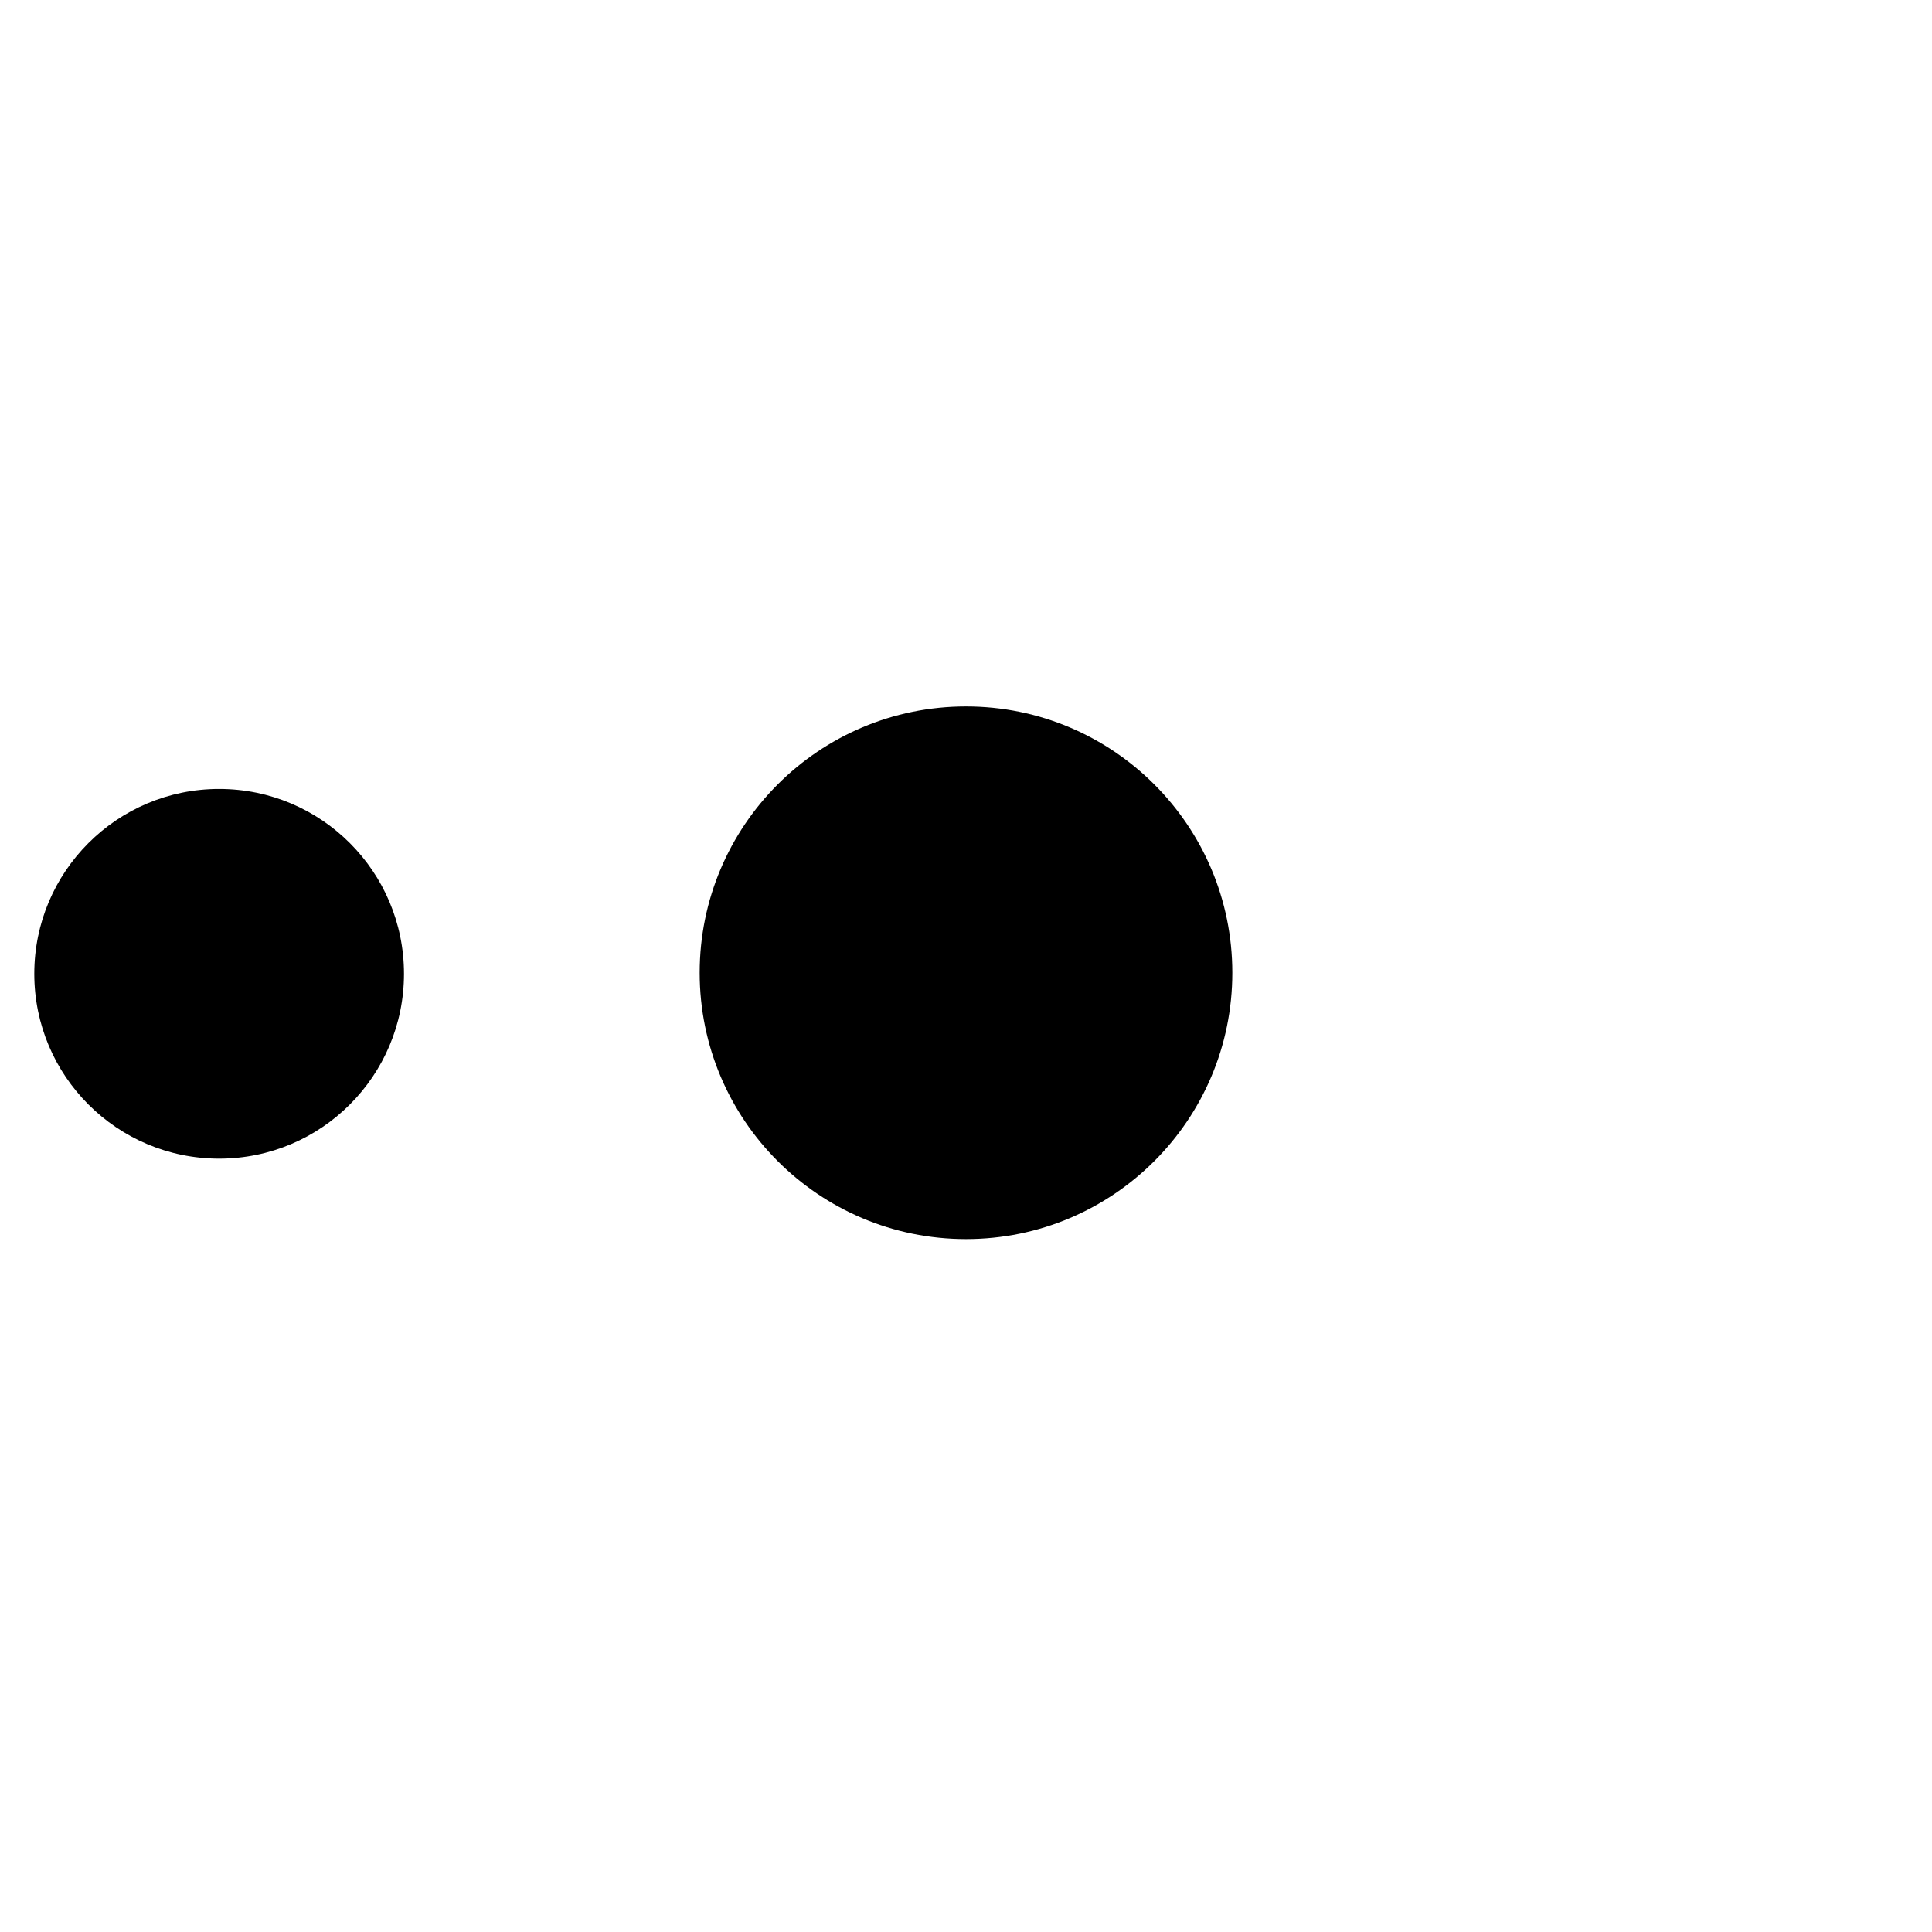
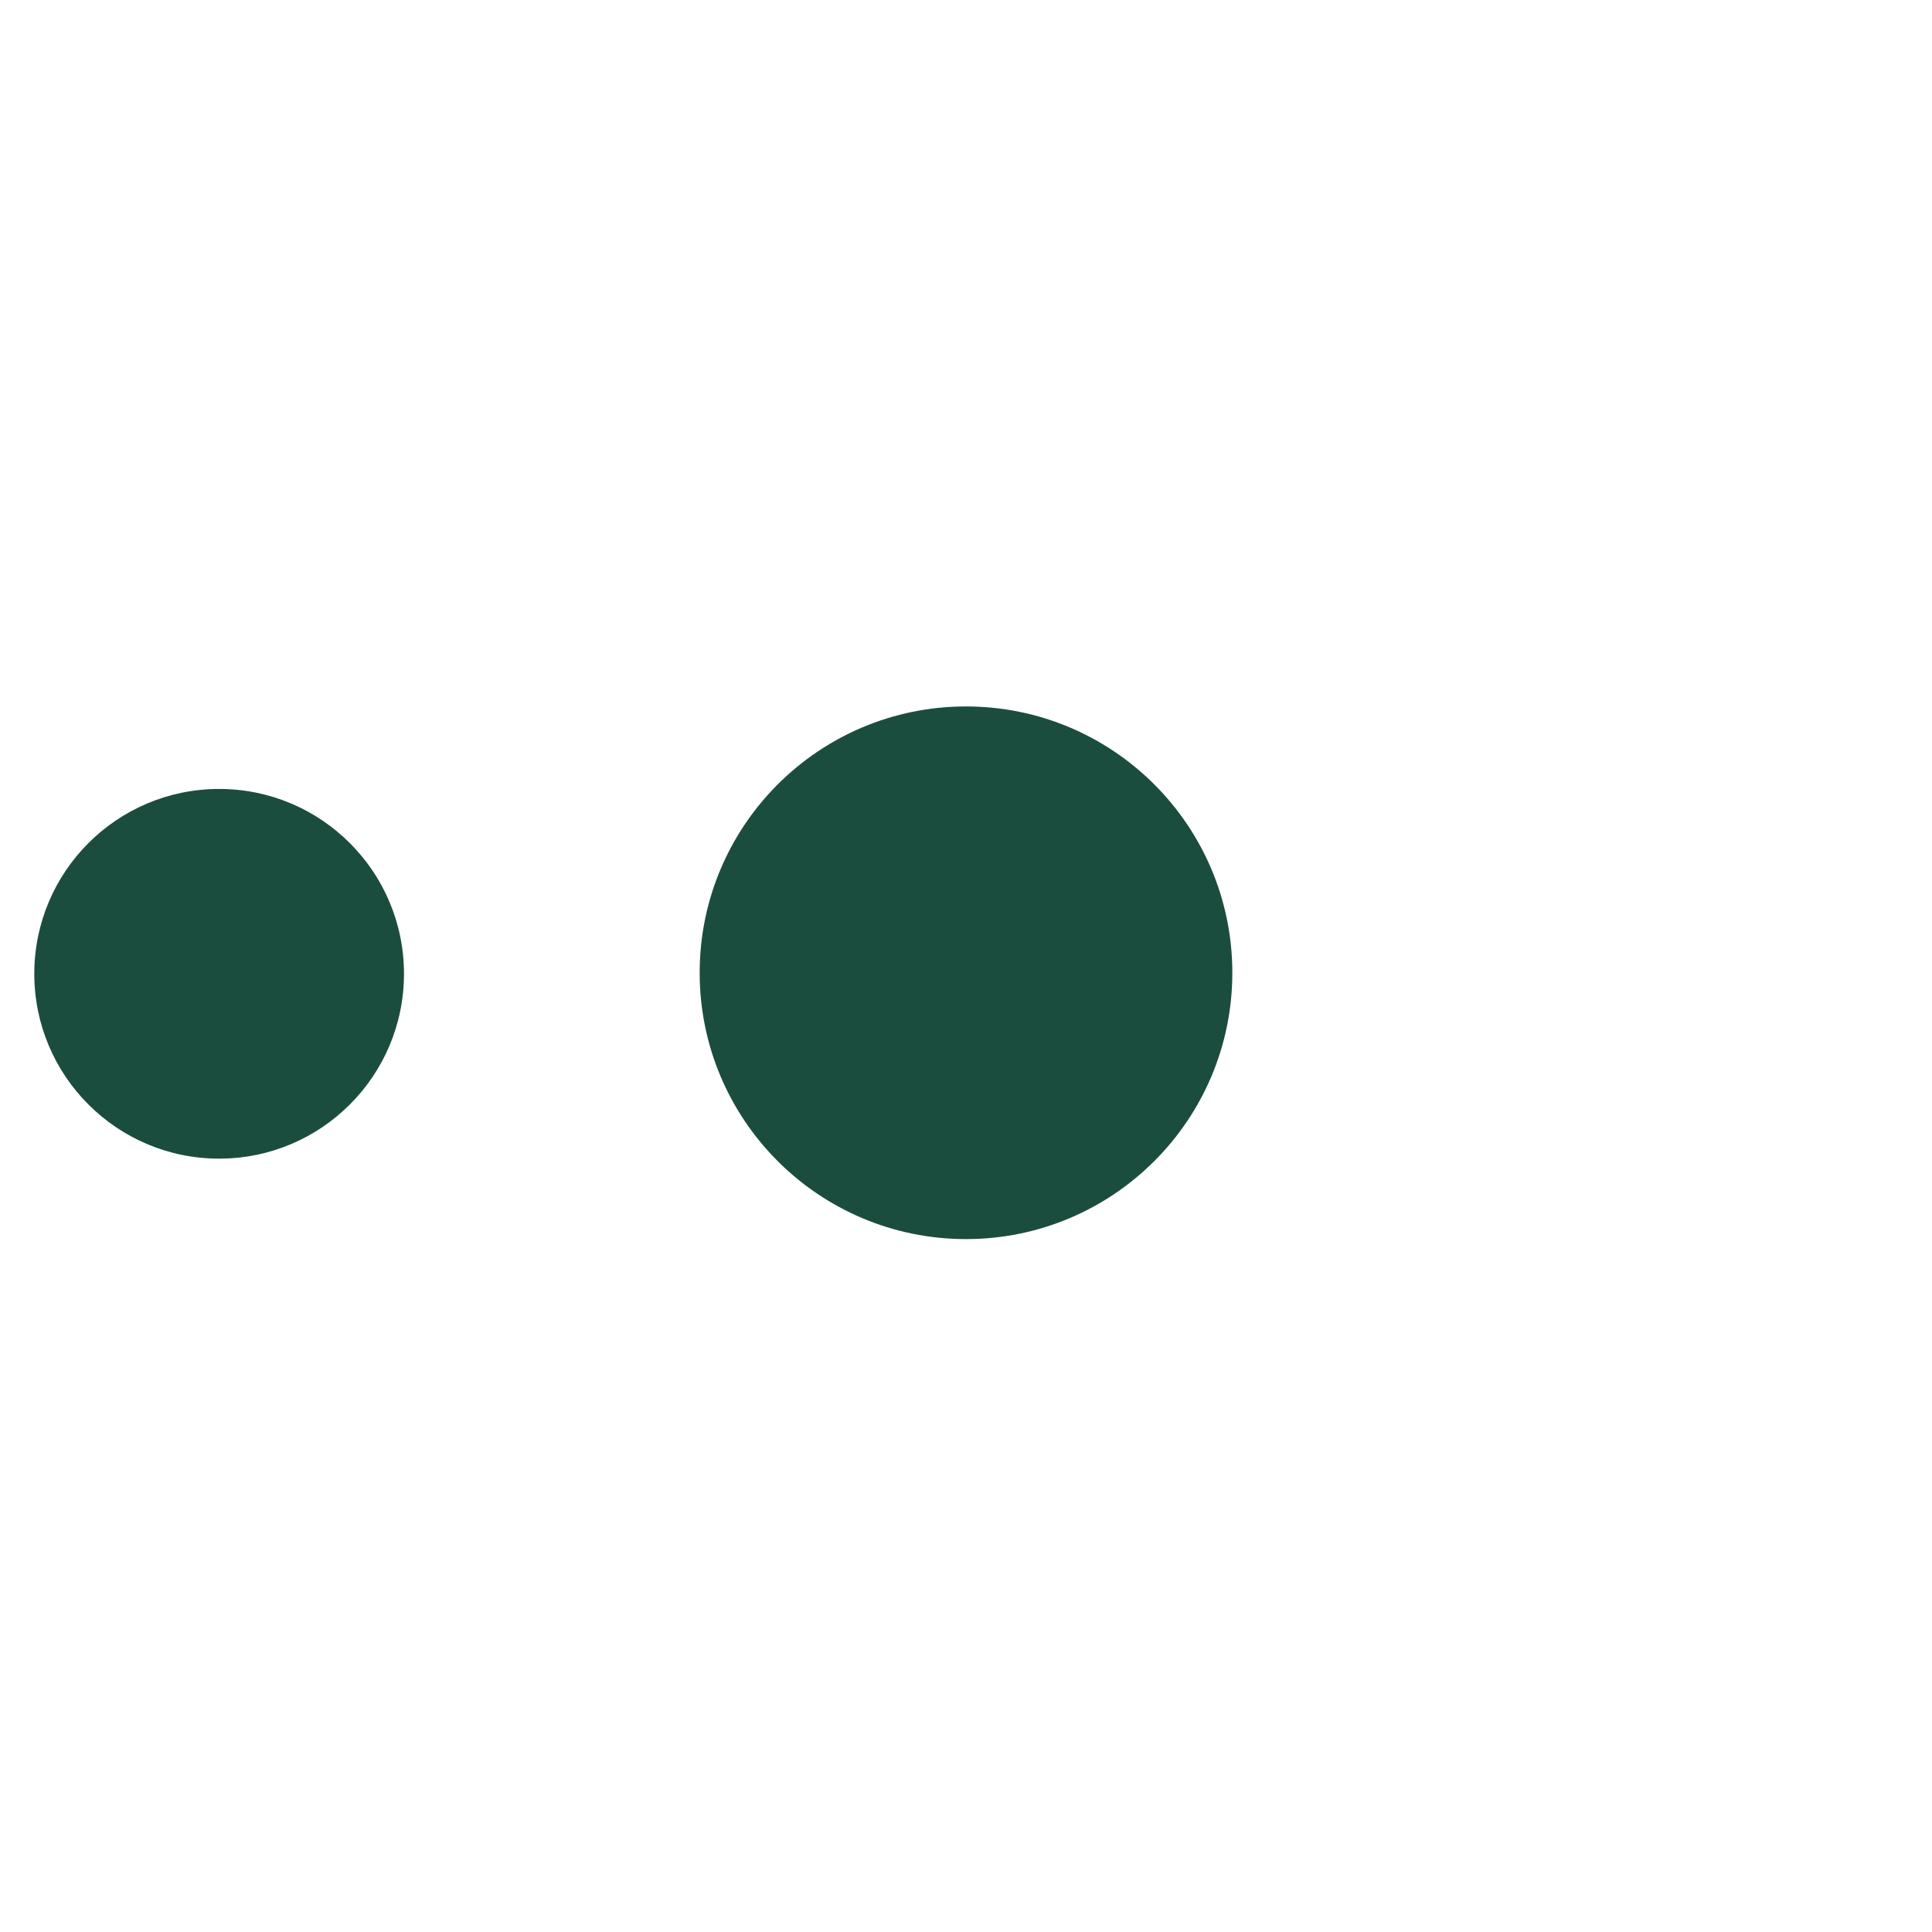
<svg xmlns="http://www.w3.org/2000/svg" fill="none" height="100%" width="100%" viewBox="0 0 428 428">
  <defs>
    <clipPath id="i0">
      <rect height="750" width="750" y="0" x="0" />
    </clipPath>
    <g id="i1">
      <g id="i2">
        <g transform="translate(377.5,375)">
          <g transform="scale(0.78,0)">
            <animateTransform repeatCount="indefinite" type="scale" attributeName="transform" dur="1.2s" begin="0s" calcMode="spline" values="0.78 0; 0.78 0; 0.494 -1.859; 0.48 -2.496; 0.347 -3.174; 0.213 -5.1; -0.358 3; -0.62 2.389; -0.652 1.625; -0.78 0; -0.78 0; -0.78 0; -0.78 0; -0.62 1.22; -0.533 2.719; -0.358 3; 0.02 -3; 0.614 -2.628; 0.78 0; 0.78 0" keyTimes="0; 0.2; 0.233; 0.267; 0.3; 0.333; 0.5; 0.6; 0.633; 0.7; 0.833; 0.9; 1; 1; 1; 1; 1; 1; 1; 1" keySplines="0 0 1 1; 0 0 1 1; 0 0 1 1; 0 0 1 1; 0 0 1 1; 0 0 1 1; 0 0 1 1; 0 0 1 1; 0 0 1 1; 0 0 1 1; 0 0 1 1; 0 0 1 1; 0 0 1 1; 0 0 1 1; 0 0 1 1; 0 0 1 1; 0 0 1 1; 0 0 1 1; 0 0 1 1" fill="freeze" />
            <g transform="translate(36,2.5)">
              <animateTransform repeatCount="indefinite" type="translate" attributeName="transform" dur="1.2s" begin="0s" calcMode="spline" values="36 2.5; 36 2.5; 36 1; 36 1" keyTimes="0; 0.333; 0.5; 1" keySplines="0 0 1 1; 0 0 1 1; 0 0 1 1" fill="freeze" />
              <g id="i3" transform="matrix(1,0,0,1,-155.5,-1.5)">
-                 <rect ry="20" rx="20" height="17.191" width="153.355" y="-8.595" x="-76.677" stroke-width="0" stroke="#bdbdbd" fill="#000000" />
+                 <rect ry="20" rx="20" height="17.191" width="153.355" y="-8.595" x="-76.677" stroke-width="0" stroke="#C5A059" fill="#C5A059" />
              </g>
            </g>
          </g>
        </g>
      </g>
      <g transform="matrix(1,0,0,1,374,359.5)" id="i4">
        <g id="i5" transform="matrix(1,0,0,1,1,13)">
-           <ellipse ry="59" rx="59" cy="0" cx="0" stroke-width="0" stroke="#bdbdbd" fill="#000000">
+           <ellipse ry="59" rx="59" cy="0" cx="0" stroke-width="0" stroke="#bdbdbd" fill="#1B4D3E">
            <animate repeatCount="indefinite" attributeName="rx" dur="1.2s" begin="0s" fill="freeze" values="59; 59; 66; 66; 57.5; 59; 59; 68; 68; 59" keyTimes="0; 0.267; 0.4; 0.467; 0.633; 0.7; 1; 1; 1; 1" keySplines="0 0 1 1; 0.333 0 0.667 1; 0.333 0 0.667 1; 0.333 0 0.667 1; 0.333 0 0.667 0.965; 0.333 0.63 0.667 1; 0.333 0 0.667 1; 0.333 0 0.667 1; 0.333 0 0.667 1" calcMode="spline" />
            <animate repeatCount="indefinite" attributeName="ry" dur="1.2s" begin="0s" fill="freeze" values="59; 59; 66; 66; 57.5; 59; 59; 68; 68; 59" keyTimes="0; 0.267; 0.4; 0.467; 0.633; 0.7; 1; 1; 1; 1" keySplines="0 0 1 1; 0.333 0 0.667 1; 0.333 0 0.667 1; 0.333 0 0.667 1; 0.333 0 0.667 0.965; 0.333 0.63 0.667 1; 0.333 0 0.667 1; 0.333 0 0.667 1; 0.333 0 0.667 1" calcMode="spline" />
          </ellipse>
        </g>
      </g>
      <g id="i6">
        <g transform="translate(374,373)">
          <animateTransform repeatCount="indefinite" type="translate" attributeName="transform" dur="1.2s" begin="0s" calcMode="spline" values="374 373; 350 371.5; 340.5 373.5; 339 372; 375 372.5; 408 370.5; 406 374; 391 372; 400.997 373; 403.547 373.1; 404.986 372.978; 340 372; 341 373; 346.5 373.5; 346 374.5; 347.5 375; 374 375" keyTimes="0; 0.167; 0.233; 0.333; 0.4; 0.567; 0.633; 0.833; 1; 1; 1; 1; 1; 1; 1; 1; 1" keySplines="0 0 1 1; 0 0 1 1; 0 0 1 1; 0 0 1 1; 0 0 1 1; 0 0 1 1; 0 0 1 1; 0 0 1 1; 0 0 1 1; 0 0 1 1; 0 0 1 1; 0 0 1 1; 0 0 1 1; 0 0 1 1; 0 0 1 1; 0 0 1 1" fill="freeze" />
          <g transform="scale(0.582,0.632) translate(0,-13.5)">
            <g id="i5" transform="matrix(1,0,0,1,1,13)">
-               <ellipse ry="59" rx="59" cy="0" cx="0" stroke-width="0" stroke="#bdbdbd" fill="#000000">
+               <ellipse ry="59" rx="59" cy="0" cx="0" stroke-width="0" stroke="#bdbdbd" fill="#1B4D3E">
                <animate repeatCount="indefinite" attributeName="rx" dur="1.2s" begin="0s" fill="freeze" values="59; 59; 66; 66; 59; 59; 68; 68; 59" keyTimes="0; 0.267; 0.4; 0.467; 0.633; 1; 1; 1; 1" keySplines="0 0 1 1; 0.333 0 0.667 1; 0.333 0 0.667 1; 0.333 0 0.667 1; 0.333 0 0.667 1; 0.333 0 0.667 1; 0.333 0 0.667 1; 0.333 0 0.667 1" calcMode="spline" />
                <animate repeatCount="indefinite" attributeName="ry" dur="1.2s" begin="0s" fill="freeze" values="59; 59; 66; 66; 59; 59; 68; 68; 59" keyTimes="0; 0.267; 0.4; 0.467; 0.633; 1; 1; 1; 1" keySplines="0 0 1 1; 0.333 0 0.667 1; 0.333 0 0.667 1; 0.333 0 0.667 1; 0.333 0 0.667 1; 0.333 0 0.667 1; 0.333 0 0.667 1; 0.333 0 0.667 1" calcMode="spline" />
              </ellipse>
            </g>
          </g>
        </g>
      </g>
      <g id="i7">
        <g>
          <g transform="translate(209,0)">
            <animateTransform repeatCount="indefinite" type="translate" attributeName="transform" dur="1.2s" begin="0s" calcMode="spline" values="209 0; 212.708 0; 223.358 0; 242.517 0; 271.757 0; 311.745 0; 360.343 0; 411.278 0; 456.778 0; 492.188 0; 516.787 0; 531.813 0; 538.93 0; 539.568 0; 533.699 0; 519.863 0; 496.321 0; 461.617 0; 416.039 0; 363.859 0; 313.203 0; 271.316 0; 240.98 0; 221.63 0; 211.55 0; 209 0" keyTimes="0; 0.067; 0.133; 0.2; 0.267; 0.333; 0.4; 0.467; 0.533; 0.6; 0.667; 0.733; 0.8; 0.867; 0.933; 1; 1; 1; 1; 1; 1; 1; 1; 1; 1; 1" keySplines="0 0 1 1; 0 0 1 1; 0 0 1 1; 0 0 1 1; 0 0 1 1; 0 0 1 1; 0 0 1 1; 0 0 1 1; 0 0 1 1; 0 0 1 1; 0 0 1 1; 0 0 1 1; 0 0 1 1; 0 0 1 1; 0 0 1 1; 0 0 1 1; 0 0 1 1; 0 0 1 1; 0 0 1 1; 0 0 1 1; 0 0 1 1; 0 0 1 1; 0 0 1 1; 0 0 1 1; 0 0 1 1" fill="freeze" />
            <g transform="translate(0,373)">
              <animateTransform repeatCount="indefinite" type="translate" attributeName="transform" dur="1.2s" begin="0s" calcMode="spline" values="0 373; 0 373; 0 373" keyTimes="0; 0.833; 1" keySplines="0 0 1 1; 0 0 1 1" fill="freeze" />
              <g transform="scale(0.546,0.546)">
                <animateTransform repeatCount="indefinite" type="scale" attributeName="transform" dur="1.2s" begin="0s" calcMode="spline" values="0.546 0.546; 0.546 0.546; 0.536 0.489; 0.516 0.445; 0.516 0.336; 0.516 0.435; 0.531 0.466; 0.546 0.546; 0.546 0.546; 0.516 0.424; 0.516 0.525; 0.516 0.415; 0.516 0.435; 0.546 0.546" keyTimes="0; 0.1; 0.133; 0.2; 0.5; 0.667; 0.7; 0.733; 0.9; 1; 1; 1; 1; 1" keySplines="0 0 1 1; 0 0 1 1; 0 0 1 1; 0 0 1 1; 0 0 1 1; 0 0 1 1; 0 0 1 1; 0 0 1 1; 0 0 1 1; 0 0 1 1; 0 0 1 1; 0 0 1 1; 0 0 1 1" fill="freeze" />
                <g transform="translate(0,-13.5)">
                  <g id="i5" transform="matrix(1,0,0,1,1,13)">
-                     <ellipse ry="75" rx="75" cy="0" cx="0" stroke-width="0" stroke="#bdbdbd" fill="#000000" />
+                     <ellipse ry="75" rx="75" cy="0" cx="0" stroke-width="0" stroke="#bdbdbd" fill="#1B4D3E" />
                  </g>
                </g>
              </g>
            </g>
          </g>
        </g>
      </g>
      <g id="i8">
        <g>
          <g transform="translate(209,0)">
            <animateTransform repeatCount="indefinite" type="translate" attributeName="transform" dur="1.2s" begin="0s" calcMode="spline" values="209 0; 218.008 0; 240.266 0; 265.714 0; 291.955 0; 328.198 0; 371.731 0; 415.83 0; 452.776 0; 474.881 0; 499.924 0; 521.668 0; 537.578 0; 538.035 0; 517.828 0; 498.723 0; 482.788 0; 448.905 0; 400.947 0; 364.659 0; 329.651 0; 301.123 0; 265.123 0; 242.935 0; 225.713 0; 209 0" keyTimes="0; 0.067; 0.133; 0.2; 0.267; 0.333; 0.4; 0.467; 0.533; 0.6; 0.667; 0.733; 0.8; 0.867; 0.933; 1; 1; 1; 1; 1; 1; 1; 1; 1; 1; 1" keySplines="0 0 1 1; 0 0 1 1; 0 0 1 1; 0 0 1 1; 0 0 1 1; 0 0 1 1; 0 0 1 1; 0 0 1 1; 0 0 1 1; 0 0 1 1; 0 0 1 1; 0 0 1 1; 0 0 1 1; 0 0 1 1; 0 0 1 1; 0 0 1 1; 0 0 1 1; 0 0 1 1; 0 0 1 1; 0 0 1 1; 0 0 1 1; 0 0 1 1; 0 0 1 1; 0 0 1 1; 0 0 1 1" fill="freeze" />
            <g transform="translate(0,373)">
              <animateTransform repeatCount="indefinite" type="translate" attributeName="transform" dur="1.2s" begin="0s" calcMode="spline" values="0 373; 0 373.525; 0 372.5; 0 373.1; 0 373; 0 373; 0 373.457; 0 374.027; 0 373.736; 0 374.257; 0 373" keyTimes="0; 0.633; 0.667; 0.7; 0.833; 0.933; 1; 1; 1; 1; 1" keySplines="0 0 1 1; 0 0 1 1; 0 0 1 1; 0 0 1 1; 0 0 1 1; 0 0 1 1; 0 0 1 1; 0 0 1 1; 0 0 1 1; 0 0 1 1" fill="freeze" />
              <g transform="scale(0.347,0.347) translate(0,-13.5)">
                <g id="i5" transform="matrix(1,0,0,1,1,13)">
-                   <ellipse ry="75" rx="75" cy="0" cx="0" stroke-width="0" stroke="#bdbdbd" fill="#000000" />
+                   <ellipse ry="75" rx="75" cy="0" cx="0" stroke-width="0" stroke="#bdbdbd" fill="#1B4D3E" />
                </g>
              </g>
            </g>
          </g>
        </g>
      </g>
    </g>
  </defs>
  <g transform="matrix(1,0,0,1,-161,-157)" id="i9">
    <g clip-path="url(#i0)">
      <g>
        <g transform="translate(377.5,375)">
          <g transform="scale(0.78,0)">
            <animateTransform repeatCount="indefinite" type="scale" attributeName="transform" dur="1.2s" begin="0s" calcMode="spline" values="0.78 0; 0.78 0; 0.494 -1.859; 0.48 -2.496; 0.347 -3.174; 0.213 -5.1; -0.358 3; -0.62 2.389; -0.652 1.625; -0.78 0; -0.78 0; -0.78 0; -0.78 0; -0.62 1.22; -0.533 2.719; -0.358 3; 0.02 -3; 0.614 -2.628; 0.78 0; 0.78 0" keyTimes="0; 0.2; 0.233; 0.267; 0.3; 0.333; 0.5; 0.6; 0.633; 0.7; 0.833; 0.9; 1; 1; 1; 1; 1; 1; 1; 1" keySplines="0 0 1 1; 0 0 1 1; 0 0 1 1; 0 0 1 1; 0 0 1 1; 0 0 1 1; 0 0 1 1; 0 0 1 1; 0 0 1 1; 0 0 1 1; 0 0 1 1; 0 0 1 1; 0 0 1 1; 0 0 1 1; 0 0 1 1; 0 0 1 1; 0 0 1 1; 0 0 1 1; 0 0 1 1" fill="freeze" />
            <g transform="translate(36,2.5)">
              <animateTransform repeatCount="indefinite" type="translate" attributeName="transform" dur="1.2s" begin="0s" calcMode="spline" values="36 2.5; 36 2.5; 36 1; 36 1" keyTimes="0; 0.333; 0.5; 1" keySplines="0 0 1 1; 0 0 1 1; 0 0 1 1" fill="freeze" />
              <g transform="matrix(1,0,0,1,-155.5,-1.5)">
-                 <rect ry="20" rx="20" height="17.191" width="153.355" y="-8.595" x="-76.677" stroke-width="0" stroke="#bdbdbd" fill="#000000" />
+                 <rect ry="20" rx="20" height="17.191" width="153.355" y="-8.595" x="-76.677" stroke-width="0" stroke="#C5A059" fill="#C5A059" />
              </g>
            </g>
          </g>
        </g>
      </g>
      <g transform="matrix(1,0,0,1,374,359.5)">
        <g transform="matrix(1,0,0,1,1,13)">
-           <ellipse ry="59" rx="59" cy="0" cx="0" stroke-width="0" stroke="#bdbdbd" fill="#000000">
+           <ellipse ry="59" rx="59" cy="0" cx="0" stroke-width="0" stroke="#bdbdbd" fill="#1B4D3E">
            <animate repeatCount="indefinite" attributeName="rx" dur="1.2s" begin="0s" fill="freeze" values="59; 59; 66; 66; 57.5; 59; 59; 68; 68; 59" keyTimes="0; 0.267; 0.4; 0.467; 0.633; 0.7; 1; 1; 1; 1" keySplines="0 0 1 1; 0.333 0 0.667 1; 0.333 0 0.667 1; 0.333 0 0.667 1; 0.333 0 0.667 0.965; 0.333 0.63 0.667 1; 0.333 0 0.667 1; 0.333 0 0.667 1; 0.333 0 0.667 1" calcMode="spline" />
            <animate repeatCount="indefinite" attributeName="ry" dur="1.2s" begin="0s" fill="freeze" values="59; 59; 66; 66; 57.5; 59; 59; 68; 68; 59" keyTimes="0; 0.267; 0.4; 0.467; 0.633; 0.7; 1; 1; 1; 1" keySplines="0 0 1 1; 0.333 0 0.667 1; 0.333 0 0.667 1; 0.333 0 0.667 1; 0.333 0 0.667 0.965; 0.333 0.63 0.667 1; 0.333 0 0.667 1; 0.333 0 0.667 1; 0.333 0 0.667 1" calcMode="spline" />
          </ellipse>
        </g>
      </g>
      <g>
        <g transform="translate(374,373)">
          <animateTransform repeatCount="indefinite" type="translate" attributeName="transform" dur="1.2s" begin="0s" calcMode="spline" values="374 373; 350 371.5; 340.5 373.5; 339 372; 375 372.5; 408 370.5; 406 374; 391 372; 400.997 373; 403.547 373.1; 404.986 372.978; 340 372; 341 373; 346.5 373.5; 346 374.5; 347.5 375; 374 375" keyTimes="0; 0.167; 0.233; 0.333; 0.4; 0.567; 0.633; 0.833; 1; 1; 1; 1; 1; 1; 1; 1; 1" keySplines="0 0 1 1; 0 0 1 1; 0 0 1 1; 0 0 1 1; 0 0 1 1; 0 0 1 1; 0 0 1 1; 0 0 1 1; 0 0 1 1; 0 0 1 1; 0 0 1 1; 0 0 1 1; 0 0 1 1; 0 0 1 1; 0 0 1 1; 0 0 1 1" fill="freeze" />
          <g transform="scale(0.582,0.632) translate(0,-13.5)">
            <g transform="matrix(1,0,0,1,1,13)">
-               <ellipse ry="59" rx="59" cy="0" cx="0" stroke-width="0" stroke="#bdbdbd" fill="#000000">
+               <ellipse ry="59" rx="59" cy="0" cx="0" stroke-width="0" stroke="#bdbdbd" fill="#1B4D3E">
                <animate repeatCount="indefinite" attributeName="rx" dur="1.2s" begin="0s" fill="freeze" values="59; 59; 66; 66; 59; 59; 68; 68; 59" keyTimes="0; 0.267; 0.4; 0.467; 0.633; 1; 1; 1; 1" keySplines="0 0 1 1; 0.333 0 0.667 1; 0.333 0 0.667 1; 0.333 0 0.667 1; 0.333 0 0.667 1; 0.333 0 0.667 1; 0.333 0 0.667 1; 0.333 0 0.667 1" calcMode="spline" />
                <animate repeatCount="indefinite" attributeName="ry" dur="1.2s" begin="0s" fill="freeze" values="59; 59; 66; 66; 59; 59; 68; 68; 59" keyTimes="0; 0.267; 0.4; 0.467; 0.633; 1; 1; 1; 1" keySplines="0 0 1 1; 0.333 0 0.667 1; 0.333 0 0.667 1; 0.333 0 0.667 1; 0.333 0 0.667 1; 0.333 0 0.667 1; 0.333 0 0.667 1; 0.333 0 0.667 1" calcMode="spline" />
              </ellipse>
            </g>
          </g>
        </g>
      </g>
      <g>
        <g>
          <g transform="translate(209,0)">
            <animateTransform repeatCount="indefinite" type="translate" attributeName="transform" dur="1.2s" begin="0s" calcMode="spline" values="209 0; 212.708 0; 223.358 0; 242.517 0; 271.757 0; 311.745 0; 360.343 0; 411.278 0; 456.778 0; 492.188 0; 516.787 0; 531.813 0; 538.93 0; 539.568 0; 533.699 0; 519.863 0; 496.321 0; 461.617 0; 416.039 0; 363.859 0; 313.203 0; 271.316 0; 240.98 0; 221.63 0; 211.55 0; 209 0" keyTimes="0; 0.067; 0.133; 0.2; 0.267; 0.333; 0.4; 0.467; 0.533; 0.6; 0.667; 0.733; 0.8; 0.867; 0.933; 1; 1; 1; 1; 1; 1; 1; 1; 1; 1; 1" keySplines="0 0 1 1; 0 0 1 1; 0 0 1 1; 0 0 1 1; 0 0 1 1; 0 0 1 1; 0 0 1 1; 0 0 1 1; 0 0 1 1; 0 0 1 1; 0 0 1 1; 0 0 1 1; 0 0 1 1; 0 0 1 1; 0 0 1 1; 0 0 1 1; 0 0 1 1; 0 0 1 1; 0 0 1 1; 0 0 1 1; 0 0 1 1; 0 0 1 1; 0 0 1 1; 0 0 1 1; 0 0 1 1" fill="freeze" />
            <g transform="translate(0,373)">
              <animateTransform repeatCount="indefinite" type="translate" attributeName="transform" dur="1.2s" begin="0s" calcMode="spline" values="0 373; 0 373; 0 373" keyTimes="0; 0.833; 1" keySplines="0 0 1 1; 0 0 1 1" fill="freeze" />
              <g transform="scale(0.546,0.546)">
                <animateTransform repeatCount="indefinite" type="scale" attributeName="transform" dur="1.2s" begin="0s" calcMode="spline" values="0.546 0.546; 0.546 0.546; 0.536 0.489; 0.516 0.445; 0.516 0.336; 0.516 0.435; 0.531 0.466; 0.546 0.546; 0.546 0.546; 0.516 0.424; 0.516 0.525; 0.516 0.415; 0.516 0.435; 0.546 0.546" keyTimes="0; 0.1; 0.133; 0.2; 0.5; 0.667; 0.7; 0.733; 0.9; 1; 1; 1; 1; 1" keySplines="0 0 1 1; 0 0 1 1; 0 0 1 1; 0 0 1 1; 0 0 1 1; 0 0 1 1; 0 0 1 1; 0 0 1 1; 0 0 1 1; 0 0 1 1; 0 0 1 1; 0 0 1 1; 0 0 1 1" fill="freeze" />
                <g transform="translate(0,-13.5)">
                  <g transform="matrix(1,0,0,1,1,13)">
-                     <ellipse ry="75" rx="75" cy="0" cx="0" stroke-width="0" stroke="#bdbdbd" fill="#000000" />
+                     <ellipse ry="75" rx="75" cy="0" cx="0" stroke-width="0" stroke="#bdbdbd" fill="#1B4D3E" />
                  </g>
                </g>
              </g>
            </g>
          </g>
        </g>
      </g>
      <g>
        <g>
          <g transform="translate(209,0)">
            <animateTransform repeatCount="indefinite" type="translate" attributeName="transform" dur="1.2s" begin="0s" calcMode="spline" values="209 0; 218.008 0; 240.266 0; 265.714 0; 291.955 0; 328.198 0; 371.731 0; 415.83 0; 452.776 0; 474.881 0; 499.924 0; 521.668 0; 537.578 0; 538.035 0; 517.828 0; 498.723 0; 482.788 0; 448.905 0; 400.947 0; 364.659 0; 329.651 0; 301.123 0; 265.123 0; 242.935 0; 225.713 0; 209 0" keyTimes="0; 0.067; 0.133; 0.2; 0.267; 0.333; 0.4; 0.467; 0.533; 0.6; 0.667; 0.733; 0.8; 0.867; 0.933; 1; 1; 1; 1; 1; 1; 1; 1; 1; 1; 1" keySplines="0 0 1 1; 0 0 1 1; 0 0 1 1; 0 0 1 1; 0 0 1 1; 0 0 1 1; 0 0 1 1; 0 0 1 1; 0 0 1 1; 0 0 1 1; 0 0 1 1; 0 0 1 1; 0 0 1 1; 0 0 1 1; 0 0 1 1; 0 0 1 1; 0 0 1 1; 0 0 1 1; 0 0 1 1; 0 0 1 1; 0 0 1 1; 0 0 1 1; 0 0 1 1; 0 0 1 1; 0 0 1 1" fill="freeze" />
            <g transform="translate(0,373)">
              <animateTransform repeatCount="indefinite" type="translate" attributeName="transform" dur="1.2s" begin="0s" calcMode="spline" values="0 373; 0 373.525; 0 372.5; 0 373.1; 0 373; 0 373; 0 373.457; 0 374.027; 0 373.736; 0 374.257; 0 373" keyTimes="0; 0.633; 0.667; 0.7; 0.833; 0.933; 1; 1; 1; 1; 1" keySplines="0 0 1 1; 0 0 1 1; 0 0 1 1; 0 0 1 1; 0 0 1 1; 0 0 1 1; 0 0 1 1; 0 0 1 1; 0 0 1 1; 0 0 1 1" fill="freeze" />
              <g transform="scale(0.347,0.347) translate(0,-13.5)">
                <g transform="matrix(1,0,0,1,1,13)">
-                   <ellipse ry="75" rx="75" cy="0" cx="0" stroke-width="0" stroke="#bdbdbd" fill="#000000" />
+                   <ellipse ry="75" rx="75" cy="0" cx="0" stroke-width="0" stroke="#bdbdbd" fill="#1B4D3E" />
                </g>
              </g>
            </g>
          </g>
        </g>
      </g>
    </g>
  </g>
</svg>
